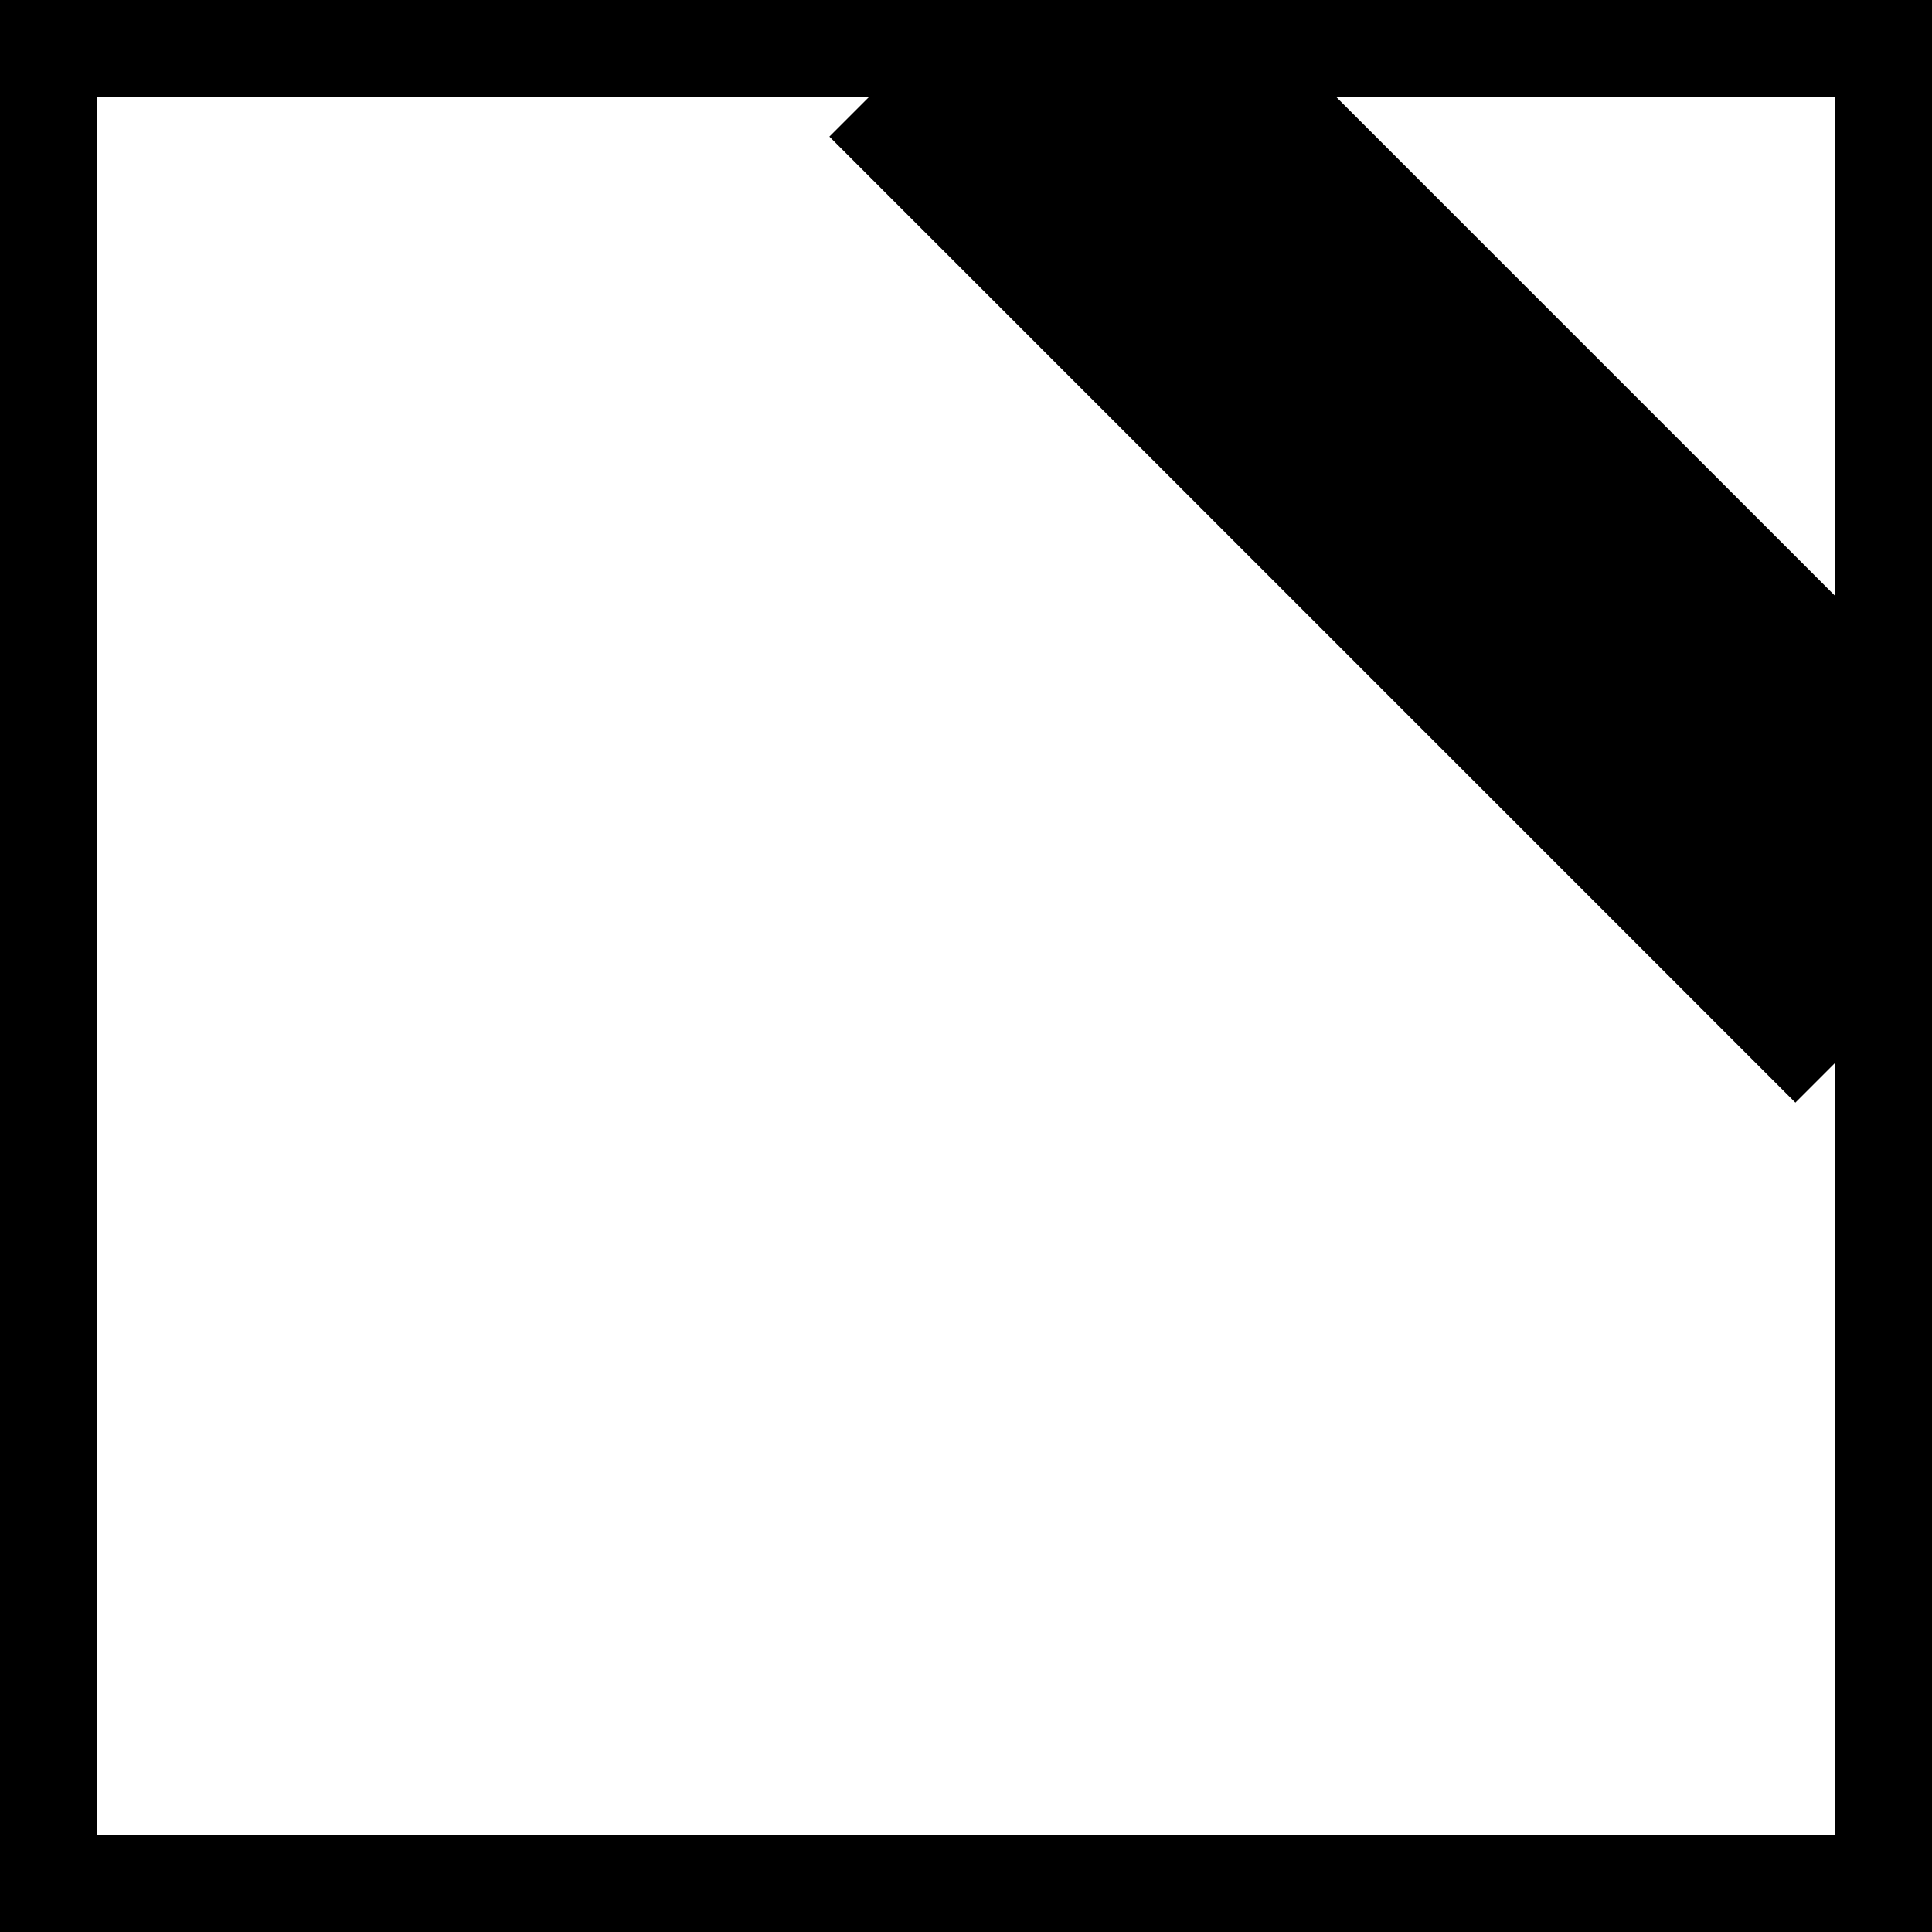
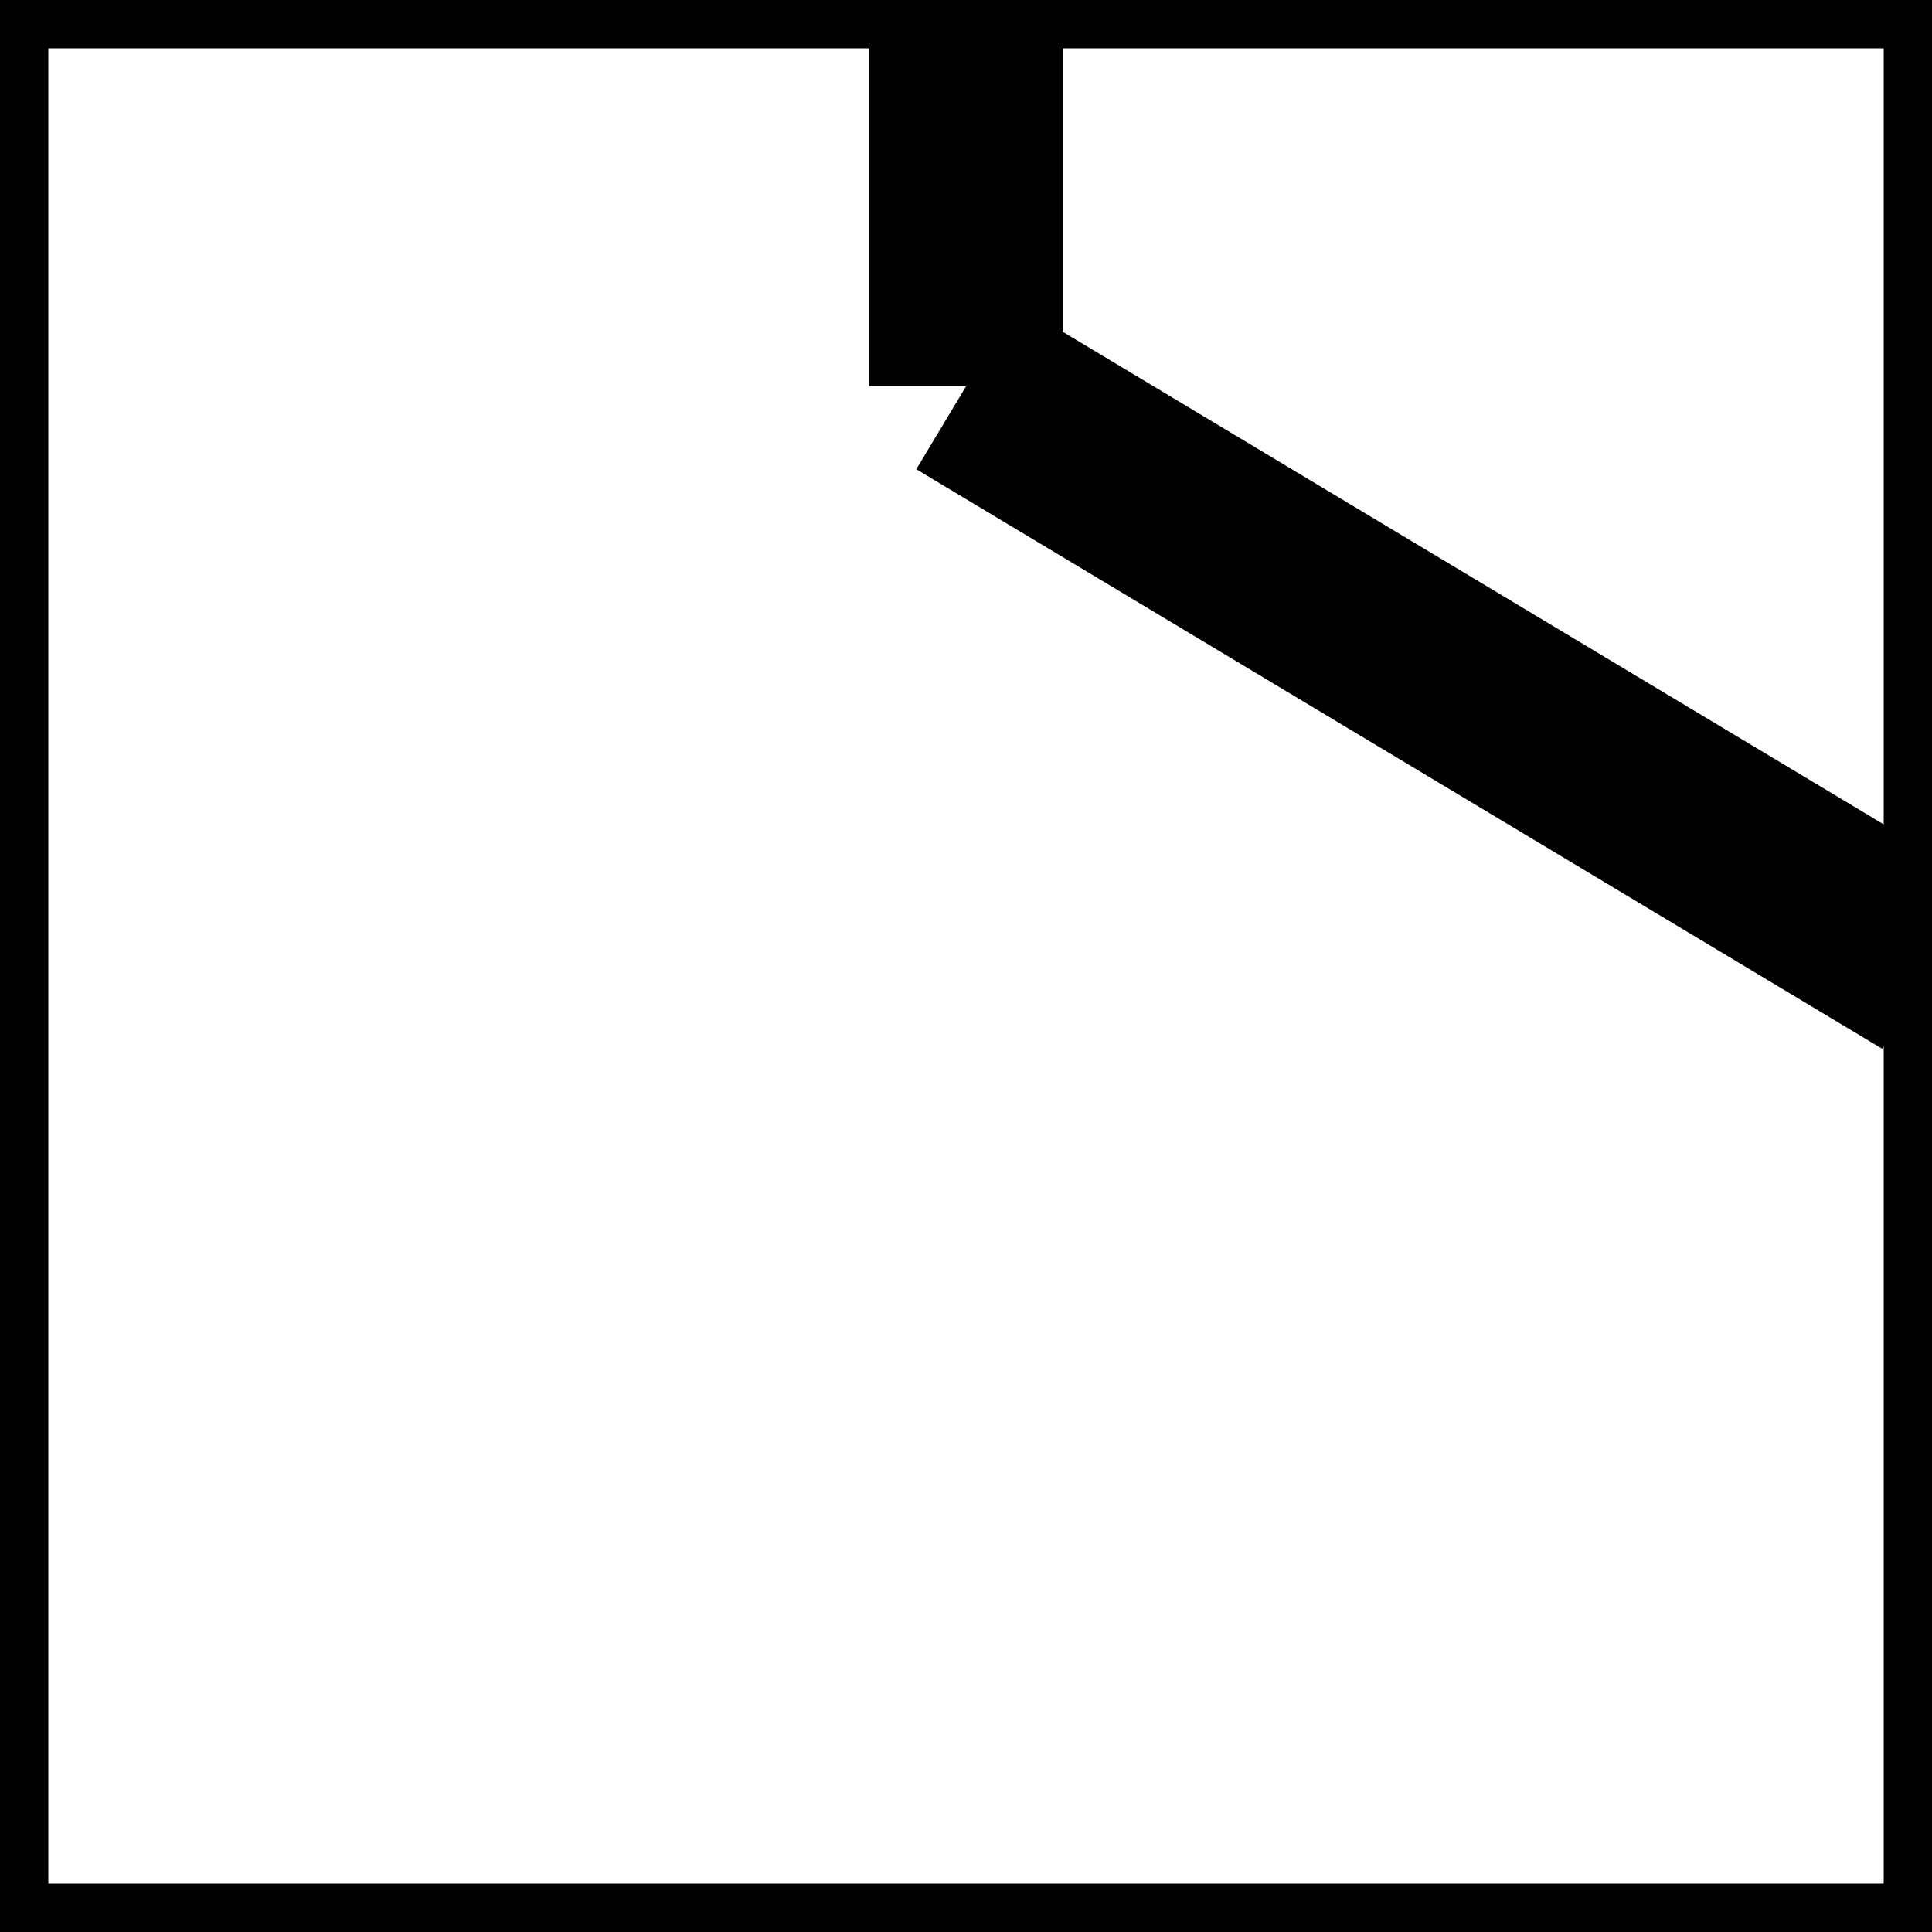
<svg xmlns="http://www.w3.org/2000/svg" viewBox="0 0 10 10">
-   <line x1="0" y1="0" x2="10" y2="0" stroke="black" stroke-width="1" />
-   <line x1="10" y1="0" x2="10" y2="10" stroke="black" stroke-width="1" />
-   <line x1="10" y1="10" x2="0" y2="10" stroke="black" stroke-width="1" />
-   <line x1="0" y1="10" x2="0" y2="0" stroke="black" stroke-width="1" />
-   <line x1="5" y1="0" x2="10" y2="5" stroke="black" stroke-width="2" />
+   <line x1="0" y1="0" x2="10" y2="0" stroke="black" stroke-width="0.5" />
+   <line x1="10" y1="0" x2="10" y2="10" stroke="black" stroke-width="0.5" />
+   <line x1="10" y1="10" x2="0" y2="10" stroke="black" stroke-width="0.5" />
+   <line x1="0" y1="10" x2="0" y2="0" stroke="black" stroke-width="0.5" />
+   <line x1="5" y1="0" x2="5" y2="2" stroke="black" stroke-width="1" />
+   <line x1="5" y1="2" x2="10" y2="5" stroke="black" stroke-width="1" />
</svg>
